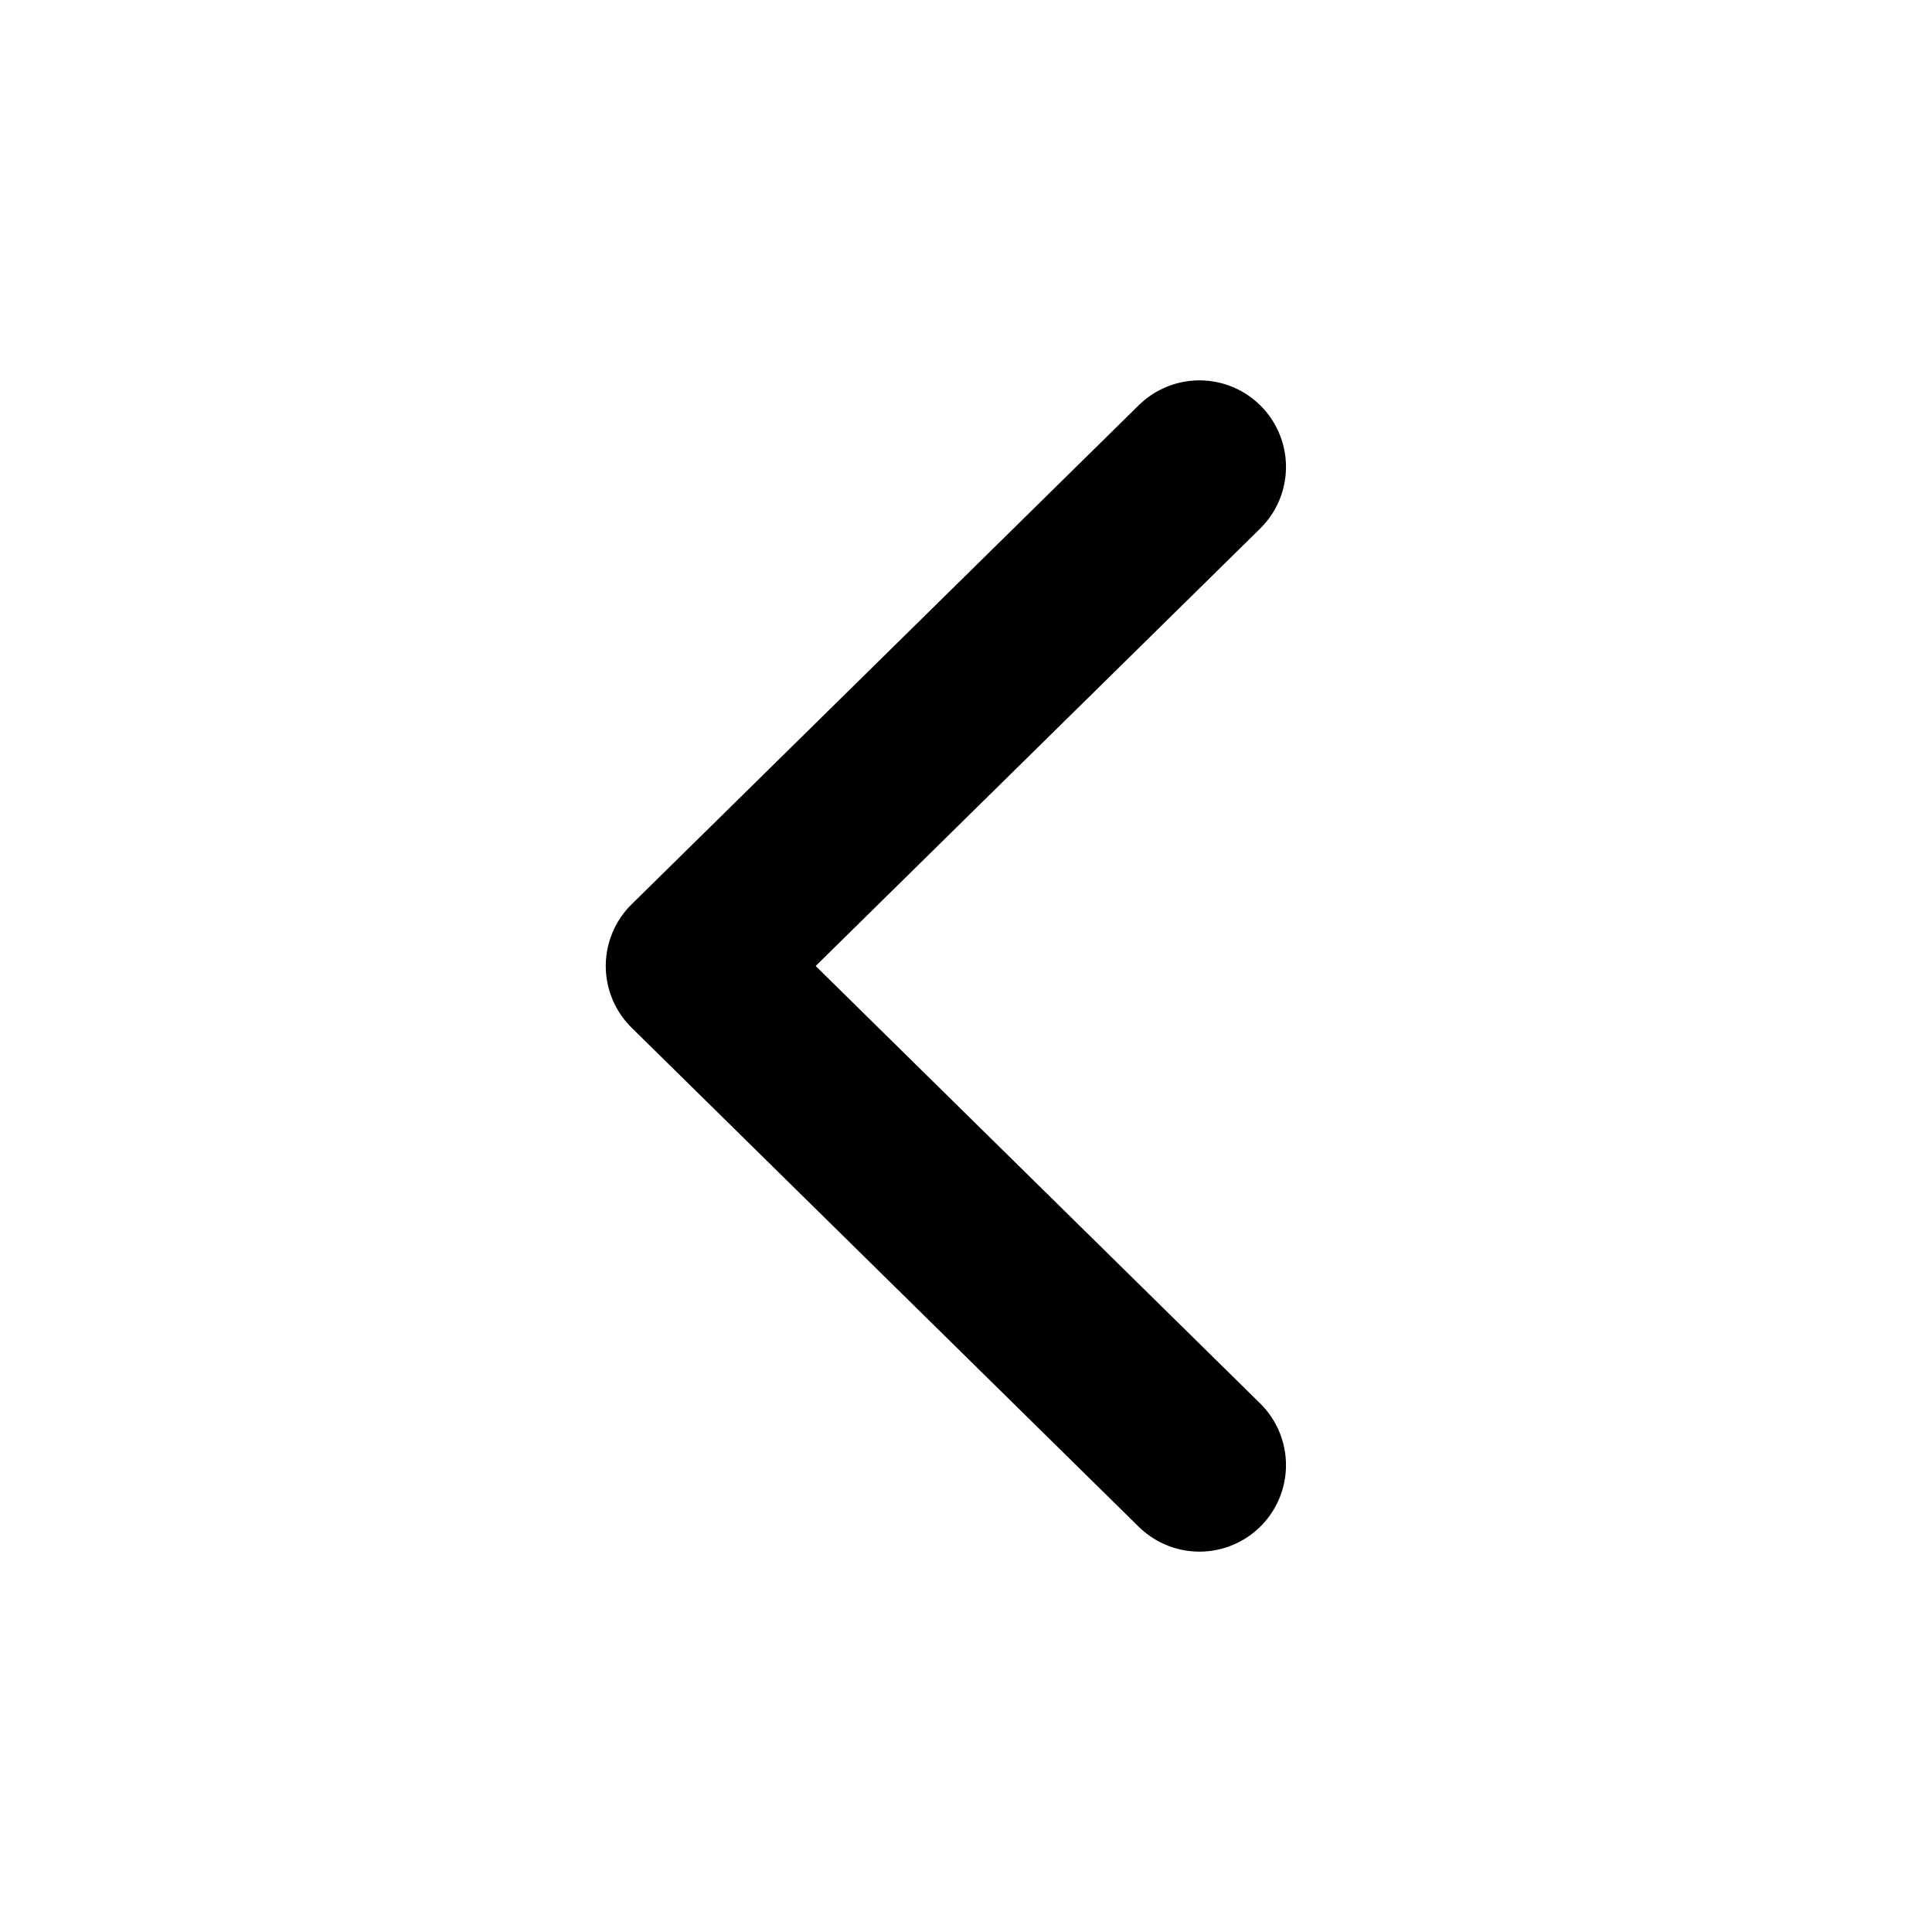
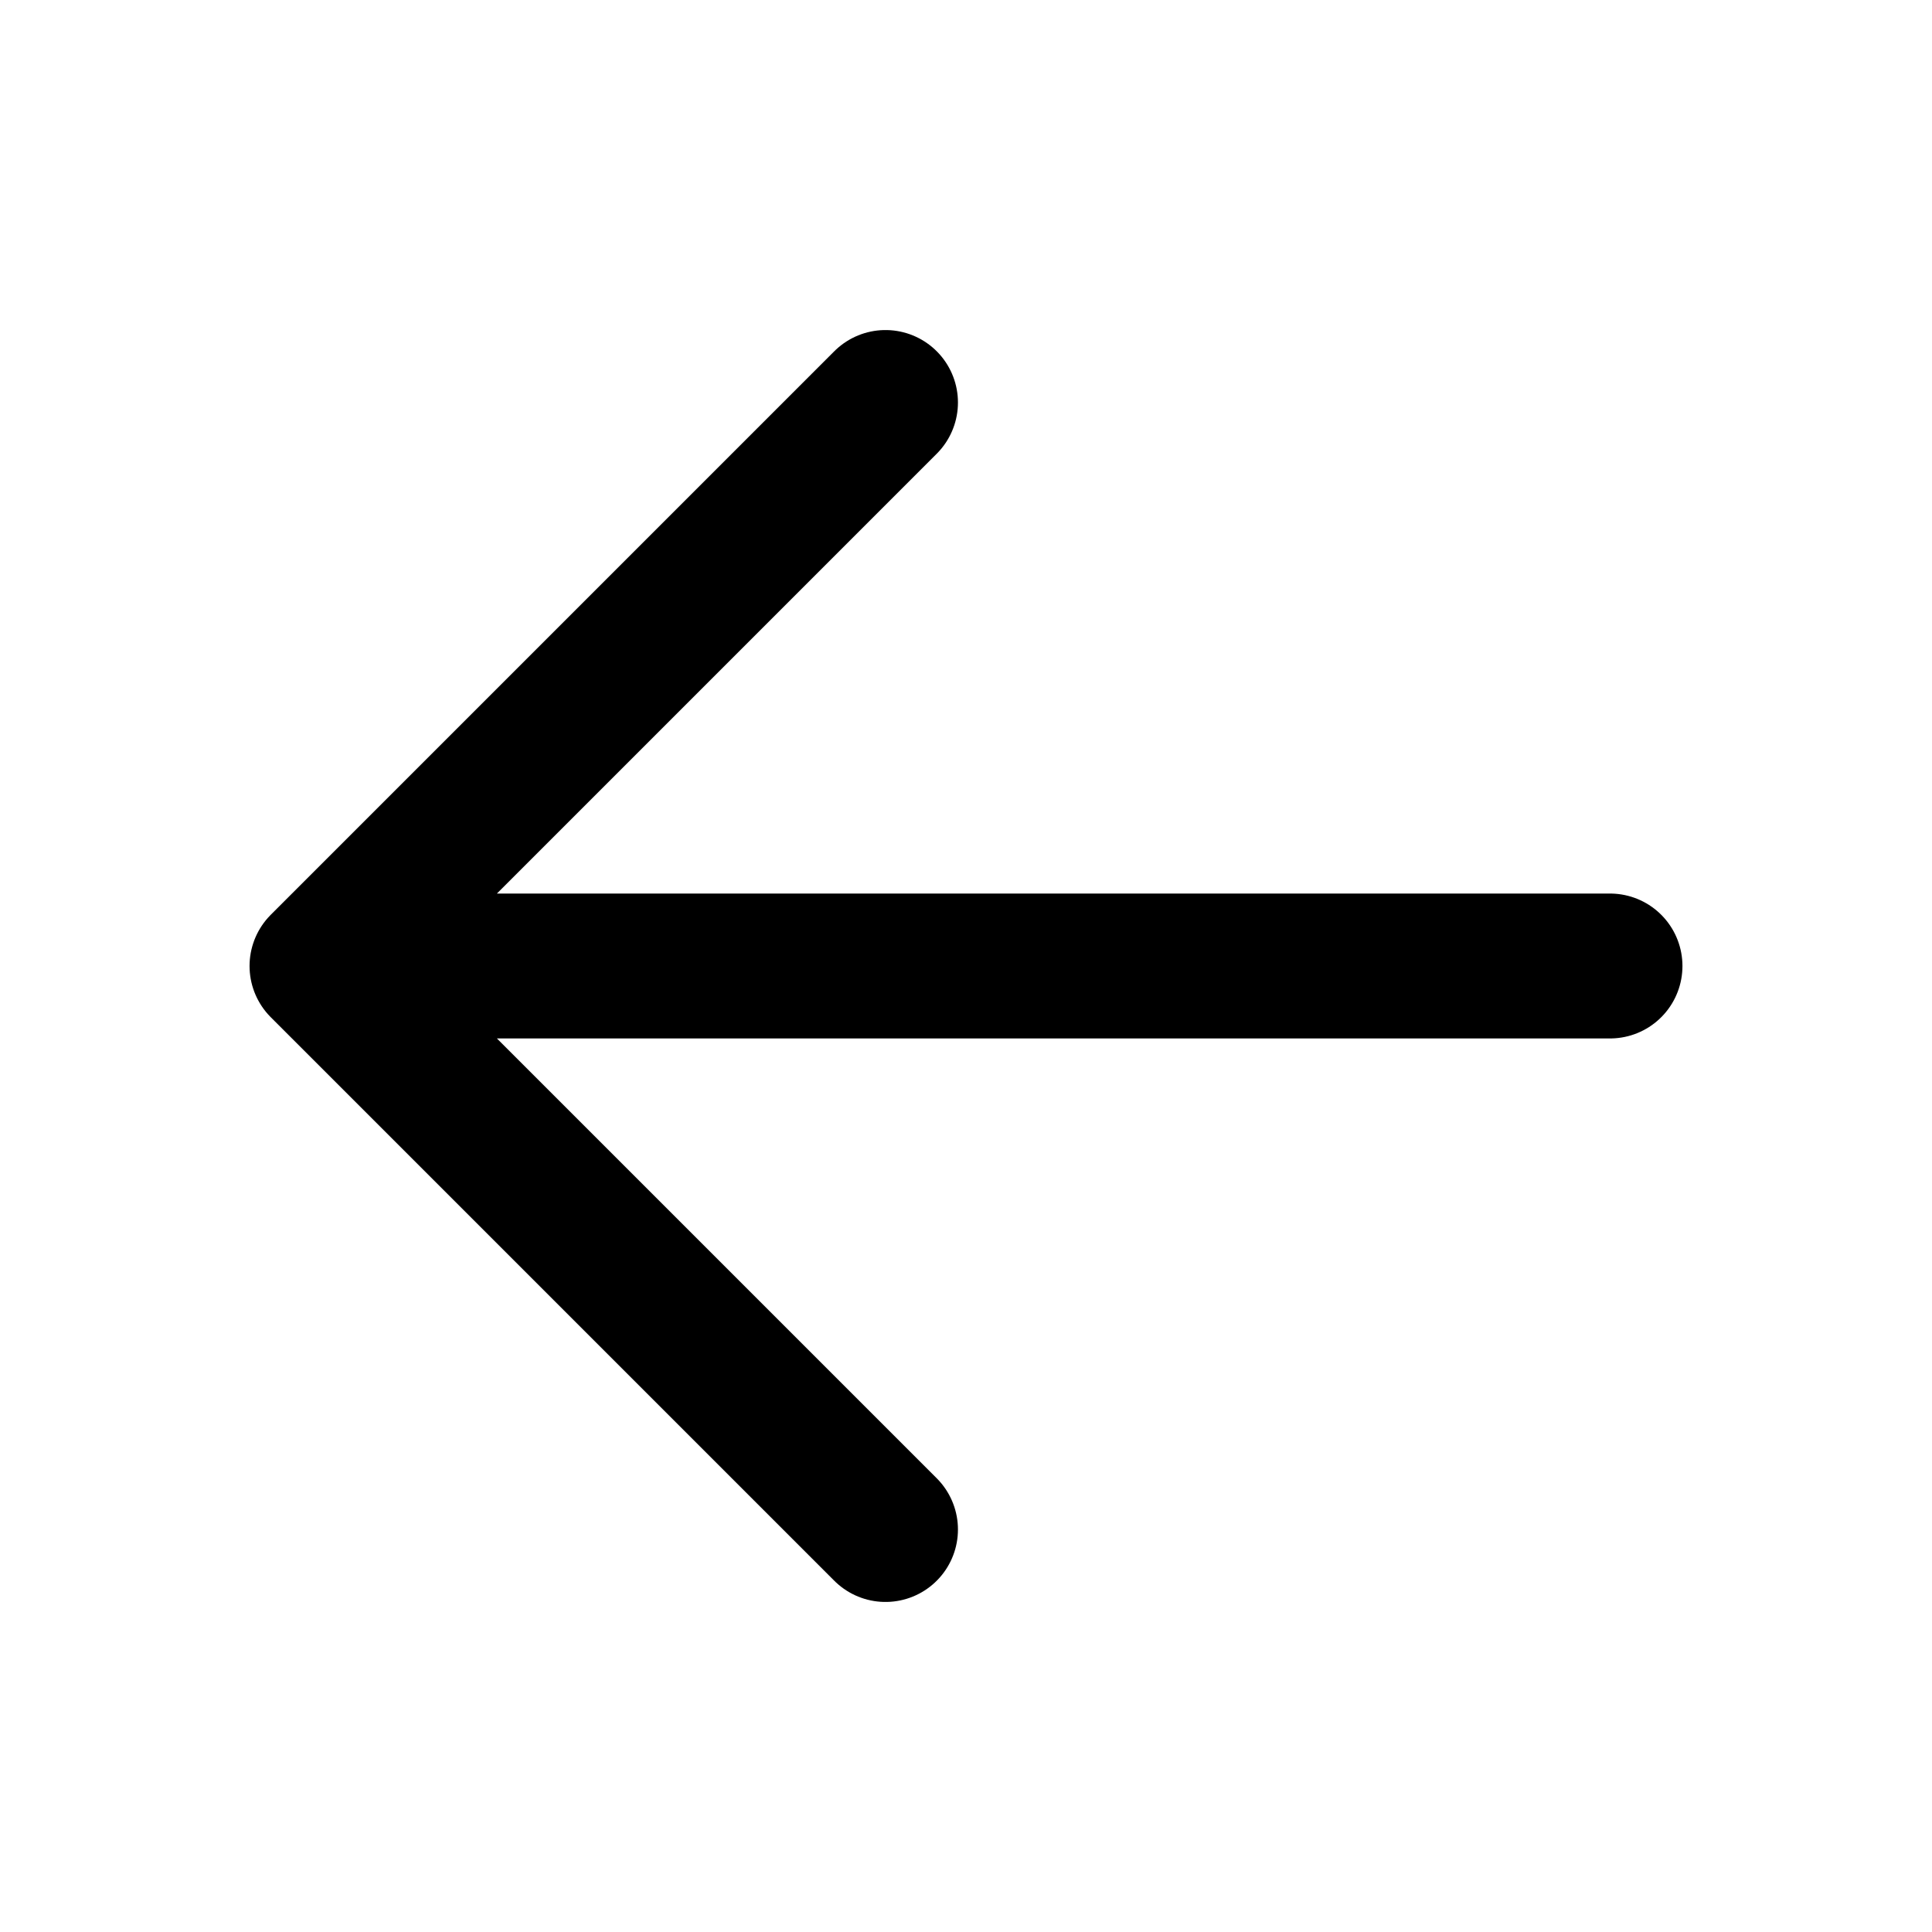
- <svg xmlns="http://www.w3.org/2000/svg" viewBox="0 0 24 24" width="24" height="24" fill="none" stroke="currentColor" stroke-width="2.15" stroke-linecap="round" stroke-linejoin="round">
-   <path d="m14.9 5.8-6.3 6.2 6.3 6.2" />
+ <svg xmlns="http://www.w3.org/2000/svg" width="24" height="24" viewBox="0 0 24 24" fill="none" stroke="currentColor" stroke-width="1.8" stroke-linecap="round" stroke-linejoin="round">
+   <path d="m11 5-7 7 7 7M4 12h16" />
</svg>
